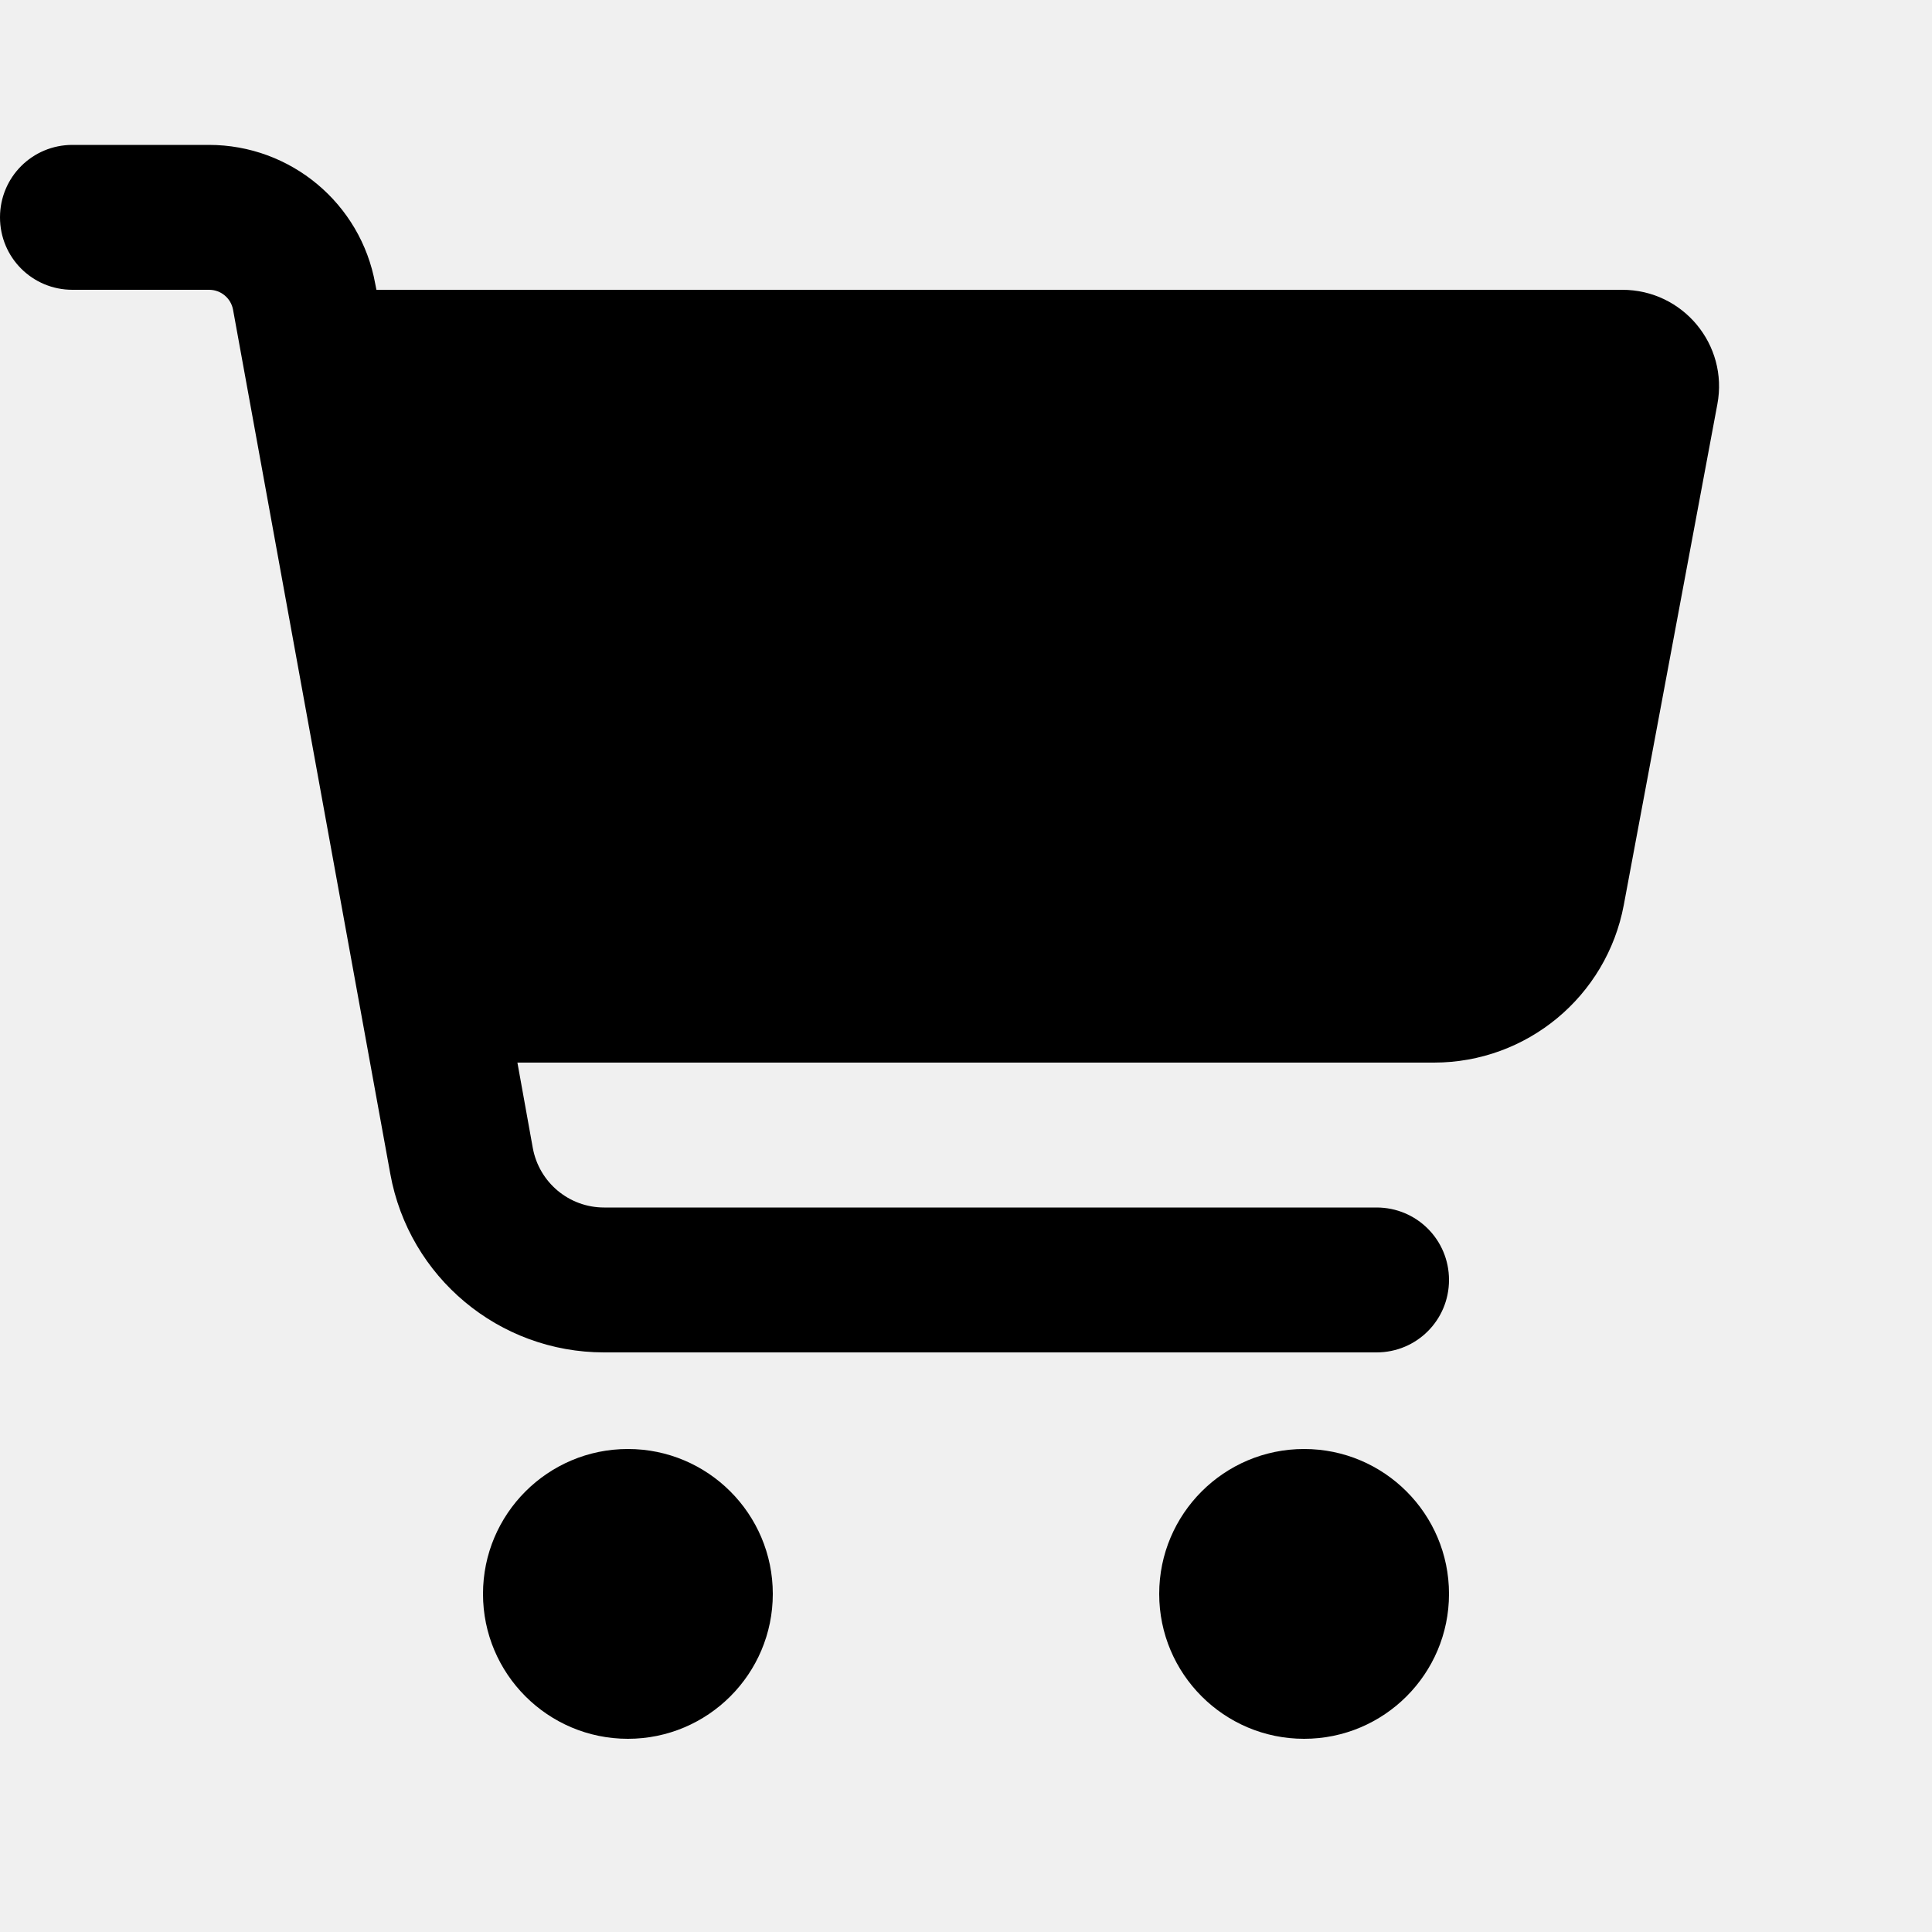
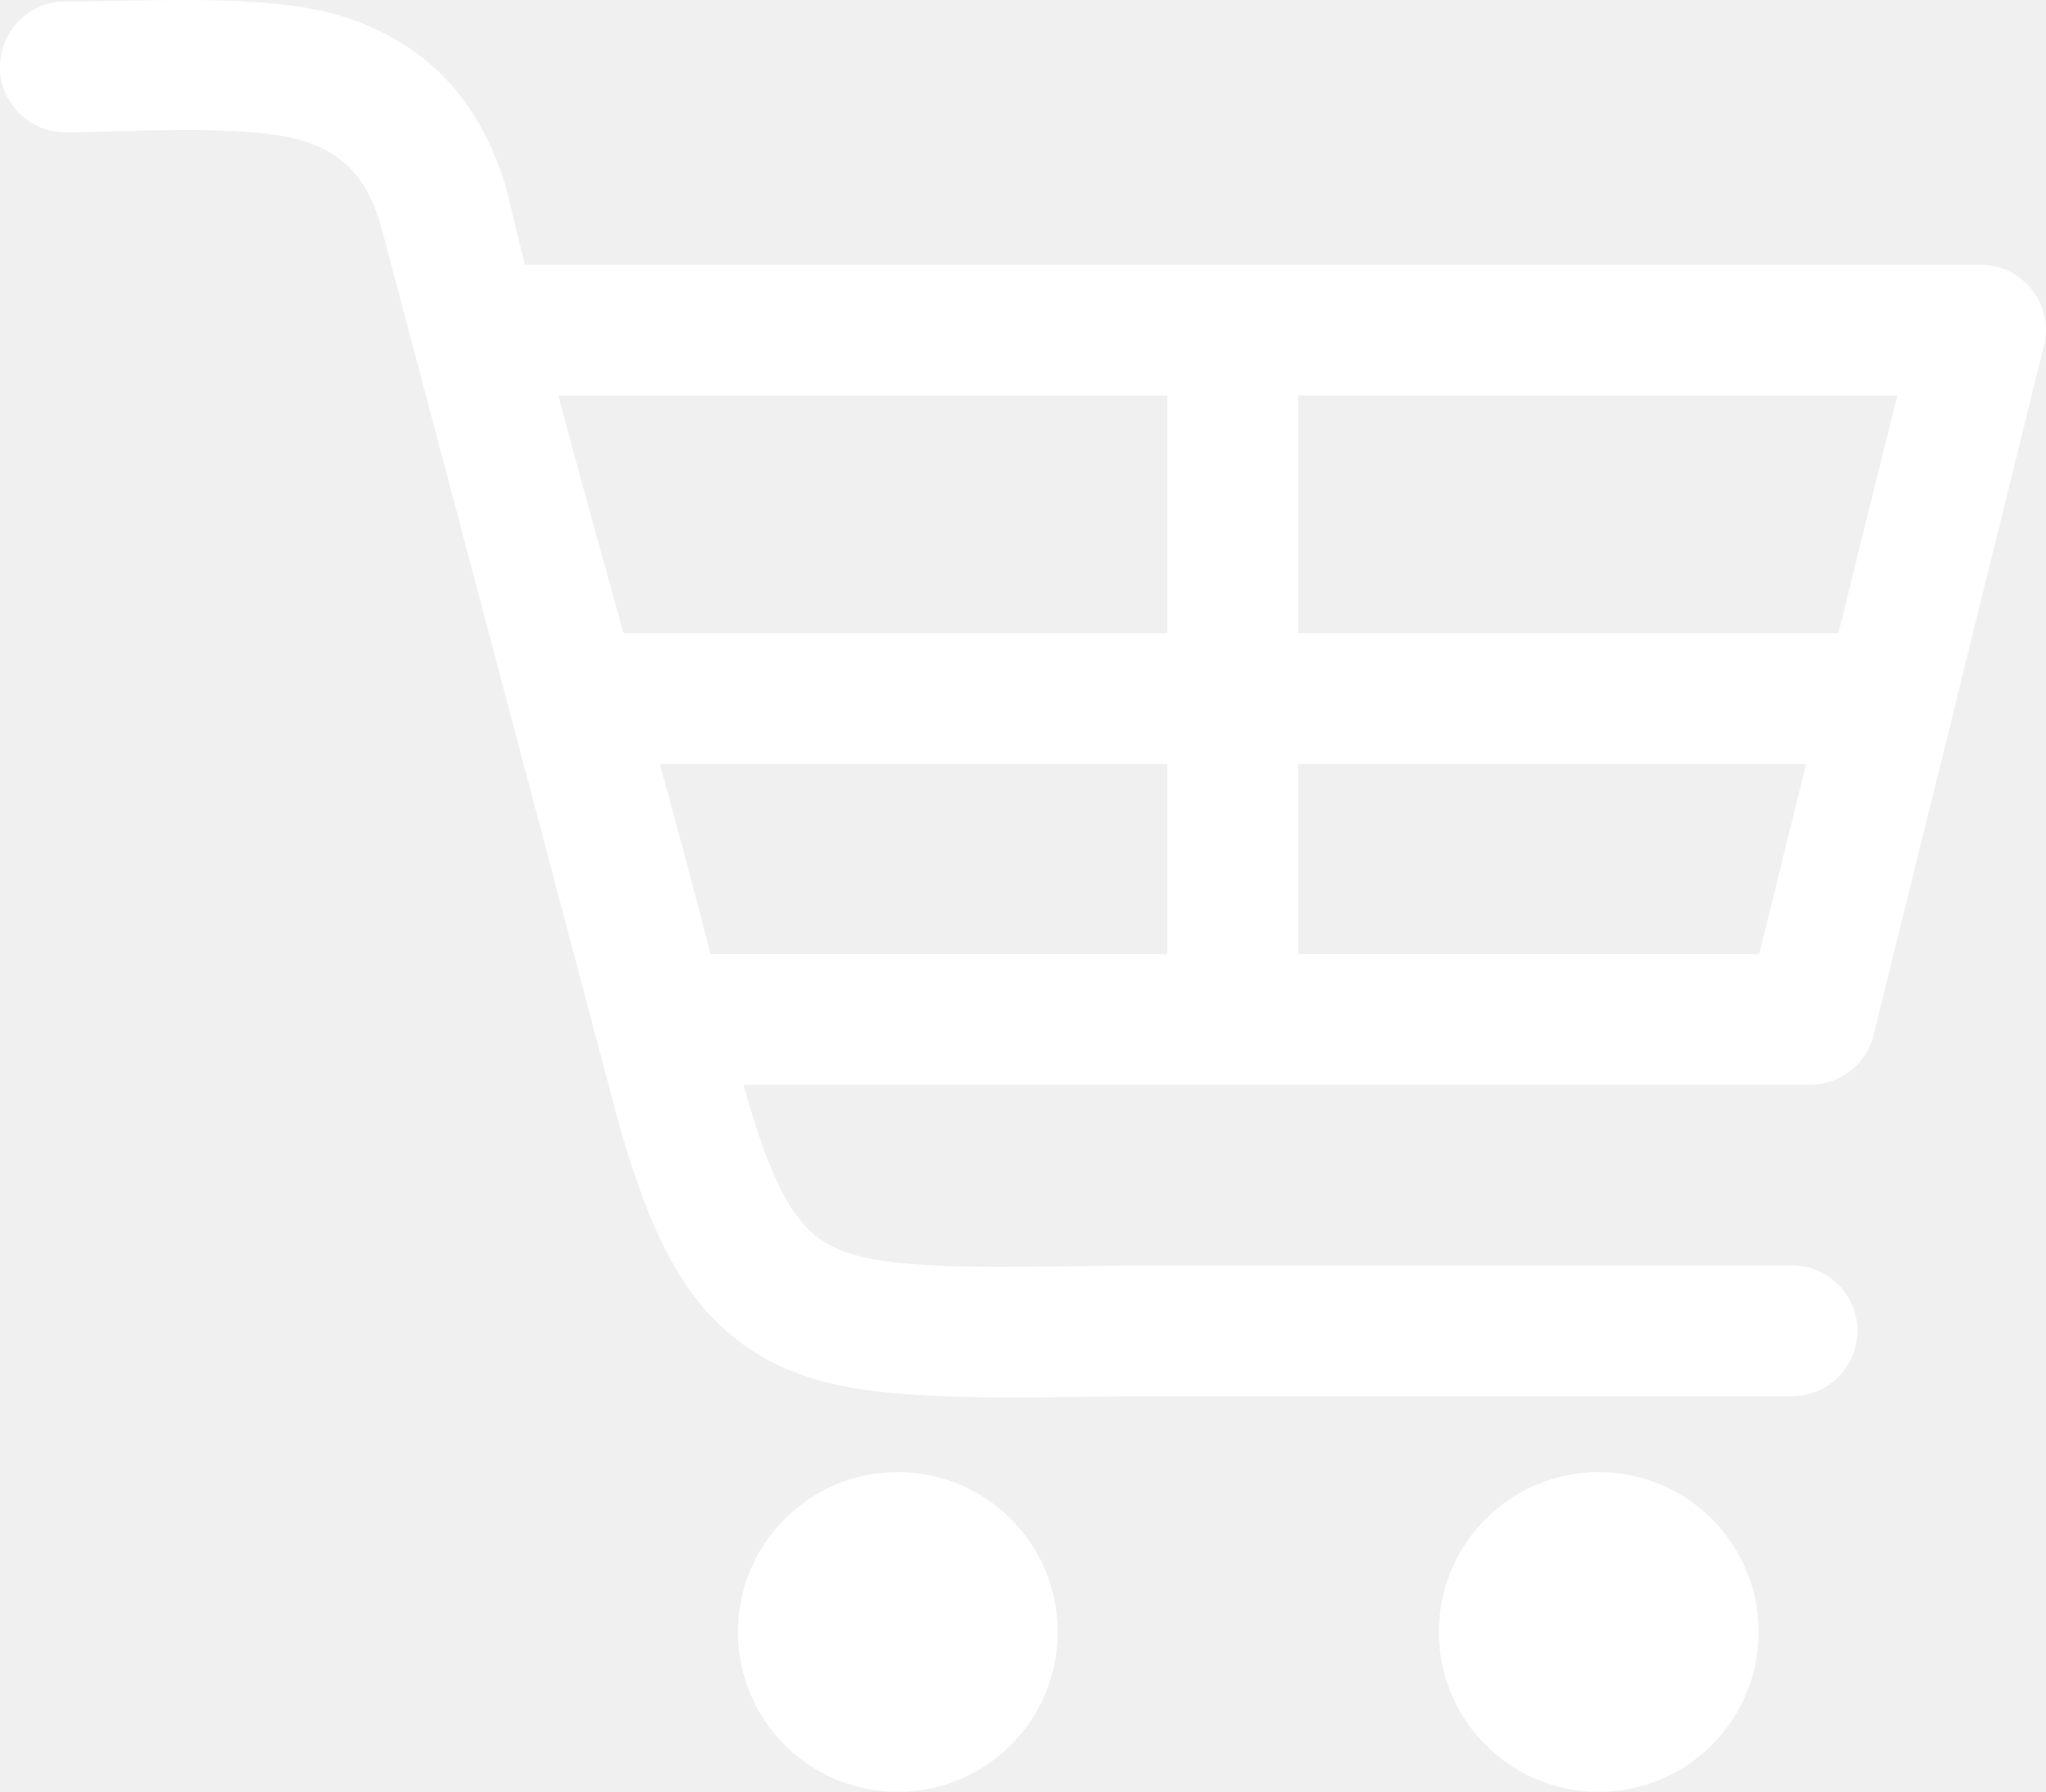
- <svg xmlns="http://www.w3.org/2000/svg" viewBox="0 0 640 640">
-   <path d="M24 48C10.7 48 0 58.7 0 72C0 85.3 10.7 96 24 96L69.3 96C73.2 96 76.5 98.8 77.2 102.6L129.3 388.9C135.5 423.1 165.3 448 200.1 448L456 448C469.3 448 480 437.3 480 424C480 410.7 469.3 400 456 400L200.1 400C188.5 400 178.6 391.7 176.5 380.3L171.4 352L475 352C505.8 352 532.2 330.1 537.9 299.8L568.9 133.9C572.6 114.2 557.5 96 537.4 96L124.7 96L124.3 94C119.5 67.4 96.3 48 69.2 48L24 48zM208 576C234.5 576 256 554.5 256 528C256 501.5 234.5 480 208 480C181.5 480 160 501.5 160 528C160 554.5 181.5 576 208 576zM432 576C458.5 576 480 554.5 480 528C480 501.5 458.5 480 432 480C405.5 480 384 501.5 384 528C384 554.5 405.5 576 432 576z" />
+ <svg xmlns="http://www.w3.org/2000/svg" shape-rendering="geometricPrecision" text-rendering="geometricPrecision" image-rendering="optimizeQuality" fill-rule="evenodd" clip-rule="evenodd" viewBox="0 0 512 448.47">
+   <path fill="#fff" fill-rule="nonzero" d="M16.37 33.11C7.33 33.11 0 25.78 0 16.75 0 7.71 7.33.38 16.37.38c18.05 0 46.68-1.81 64.84 2.51 24.1 5.76 39.36 21.75 45.89 45.77 1.37 5.87 2.79 11.74 4.23 17.61h364.3c9.04 0 16.37 7.33 16.37 16.37 0 1.77-.28 3.47-.8 5.06l-42.35 171.36c-1.83 7.45-8.51 12.44-15.86 12.43l-266.92.04c6.02 21.72 11.52 33.49 19.58 38.91 4.96 3.33 11.92 5.05 21.44 5.85 17.38 1.47 42.66.42 60.74.42h160.62c9.04 0 16.37 7.33 16.37 16.37 0 9.04-7.33 16.37-16.37 16.37H289.54c-21.3 0-49.26 1.21-69.61-1.14-12.95-1.49-23.31-4.62-32.44-10.76-17.35-11.65-26.5-31.46-35.7-67.91L95.52 57.23c-3.27-12.03-9.31-19.34-21.34-22.45-14.34-3.69-43.81-1.67-57.81-1.67zm383.71 335.34c22.1 0 40.01 17.91 40.01 40.01 0 22.1-17.91 40.01-40.01 40.01-22.09 0-40.01-17.91-40.01-40.01 0-22.1 17.92-40.01 40.01-40.01zm-175.41 0c22.1 0 40.01 17.91 40.01 40.01 0 22.1-17.91 40.01-40.01 40.01-22.1 0-40.01-17.91-40.01-40.01 0-22.1 17.91-40.01 40.01-40.01zM324.85 99.01v59.49h135.21l14.71-59.49H324.85zm0 92.22v47.56h115.37l11.75-47.56H324.85zm-32.74 47.56v-47.56H165.12c4.36 15.86 8.63 31.71 12.68 47.56h114.31zm0-80.29V99.01H139.73c5.26 19.82 10.78 39.65 16.31 59.49h136.07z" />
</svg>
